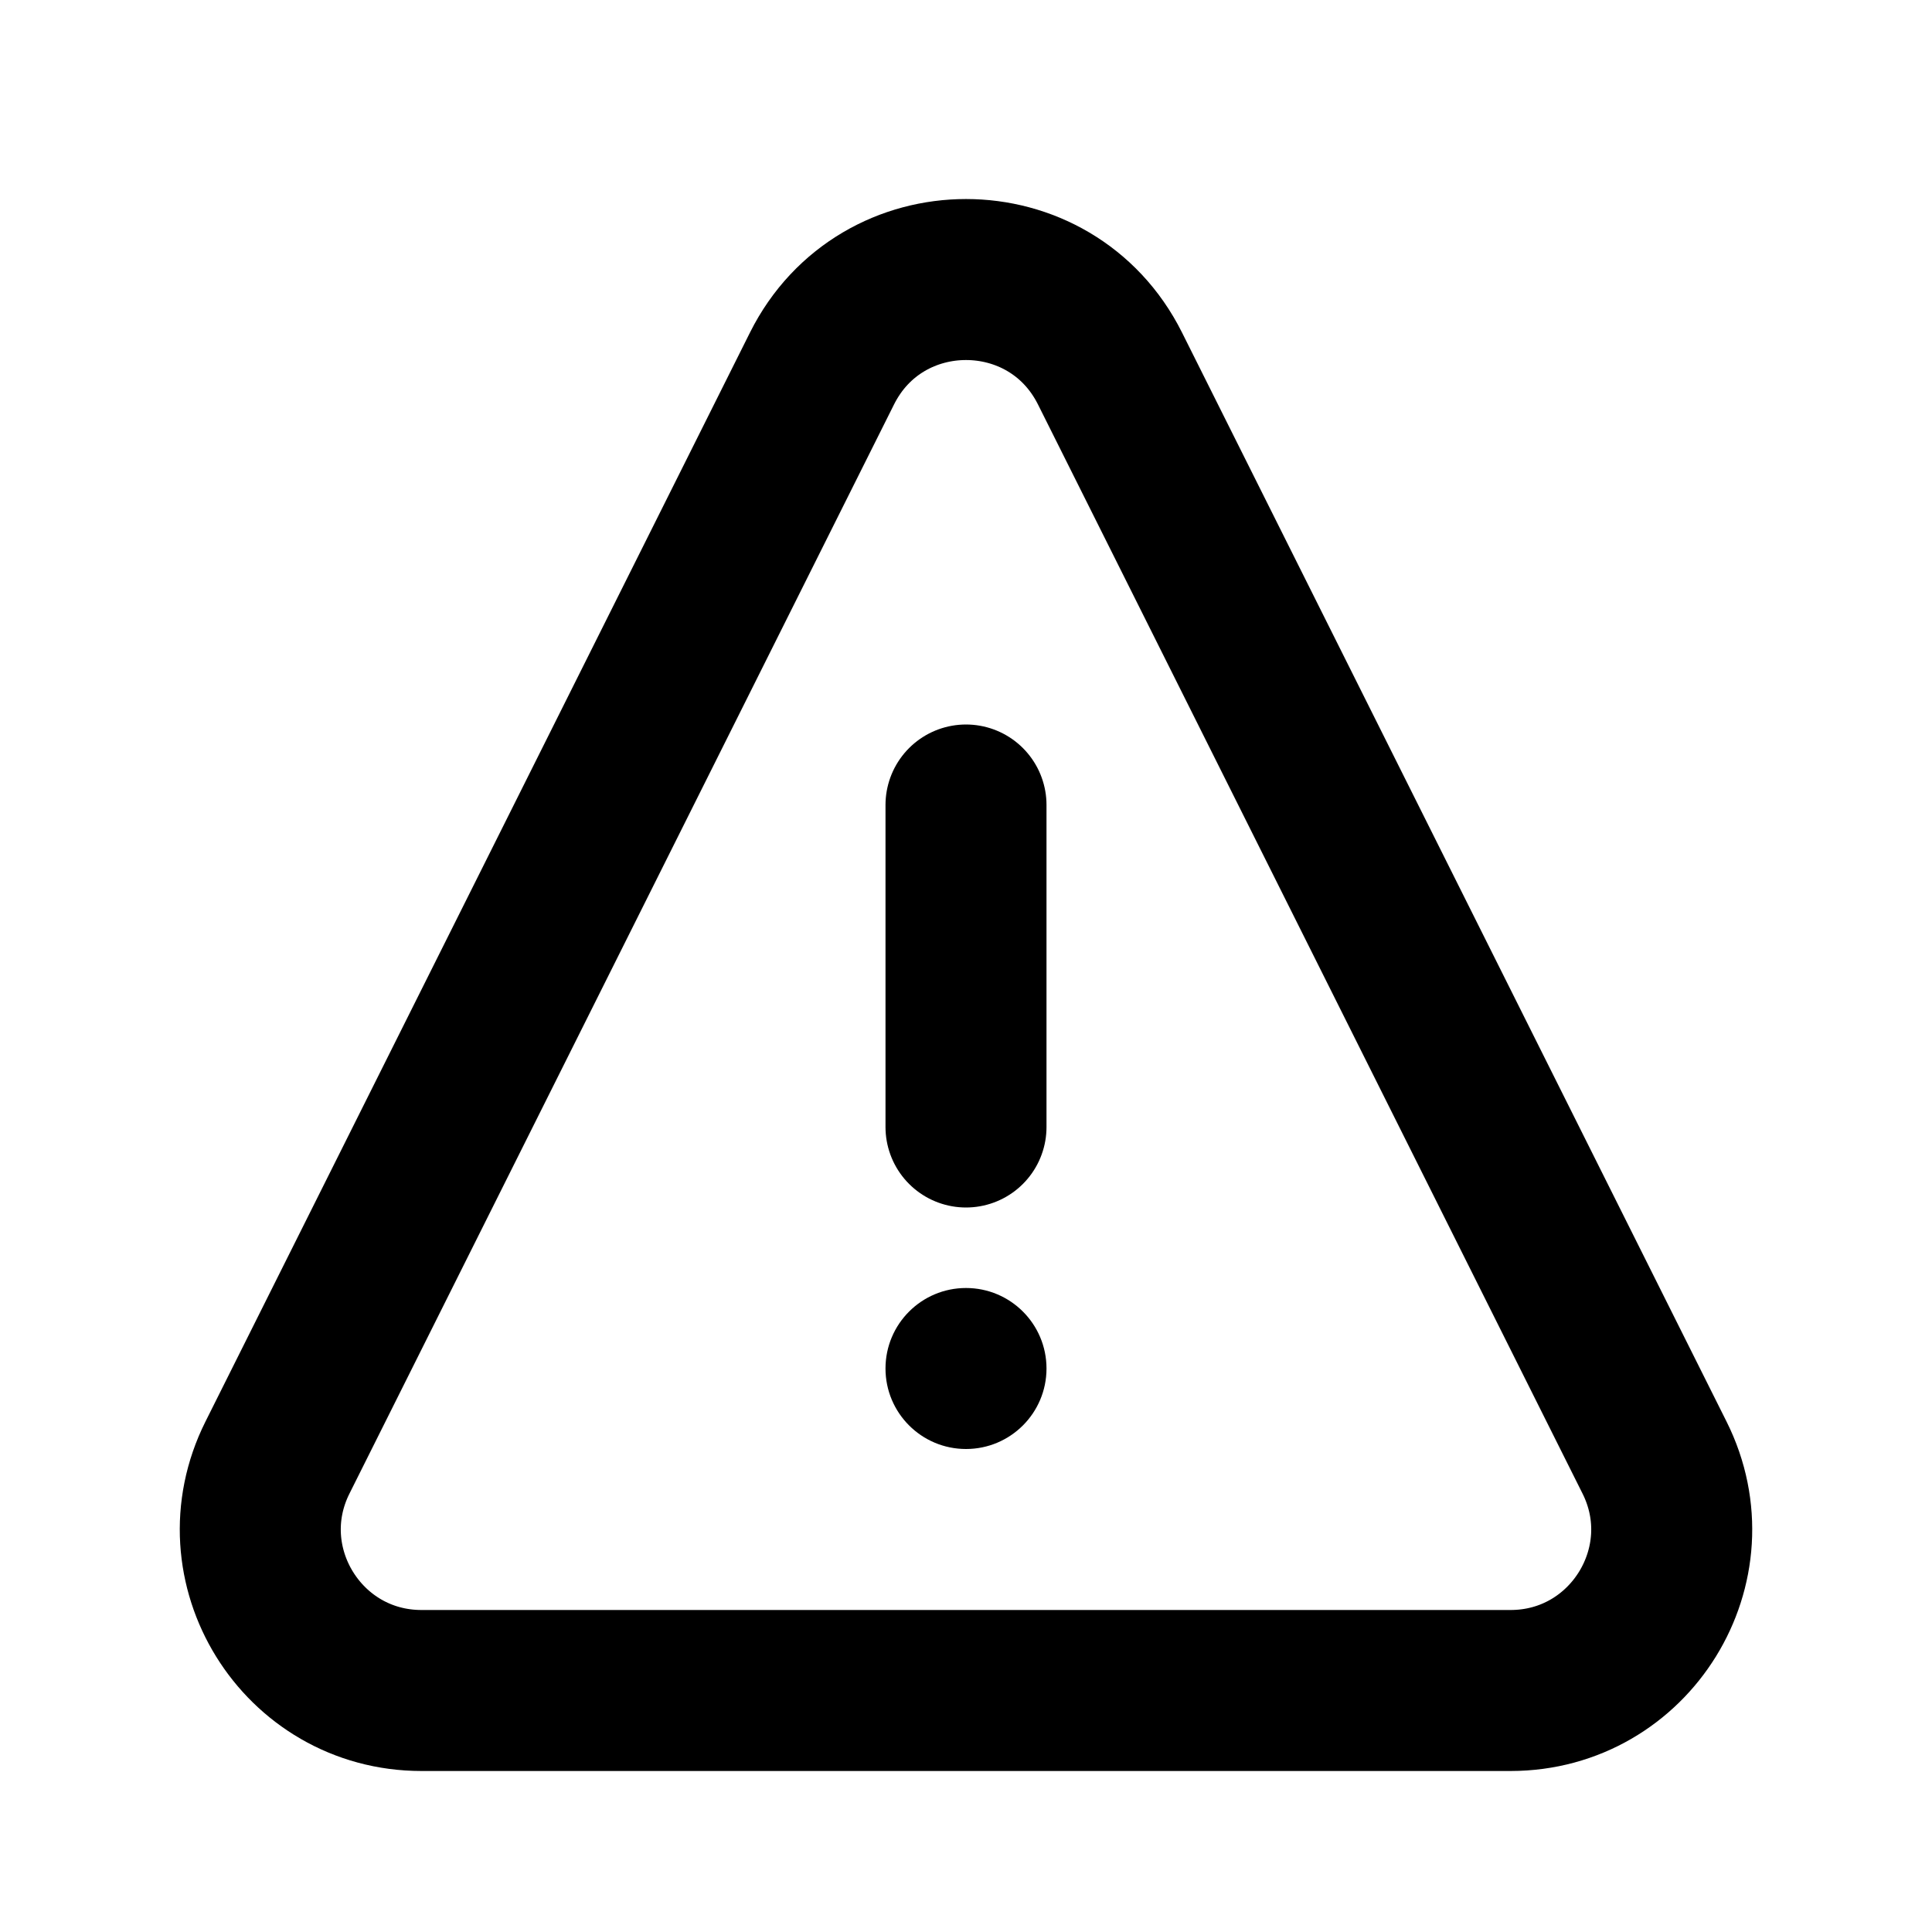
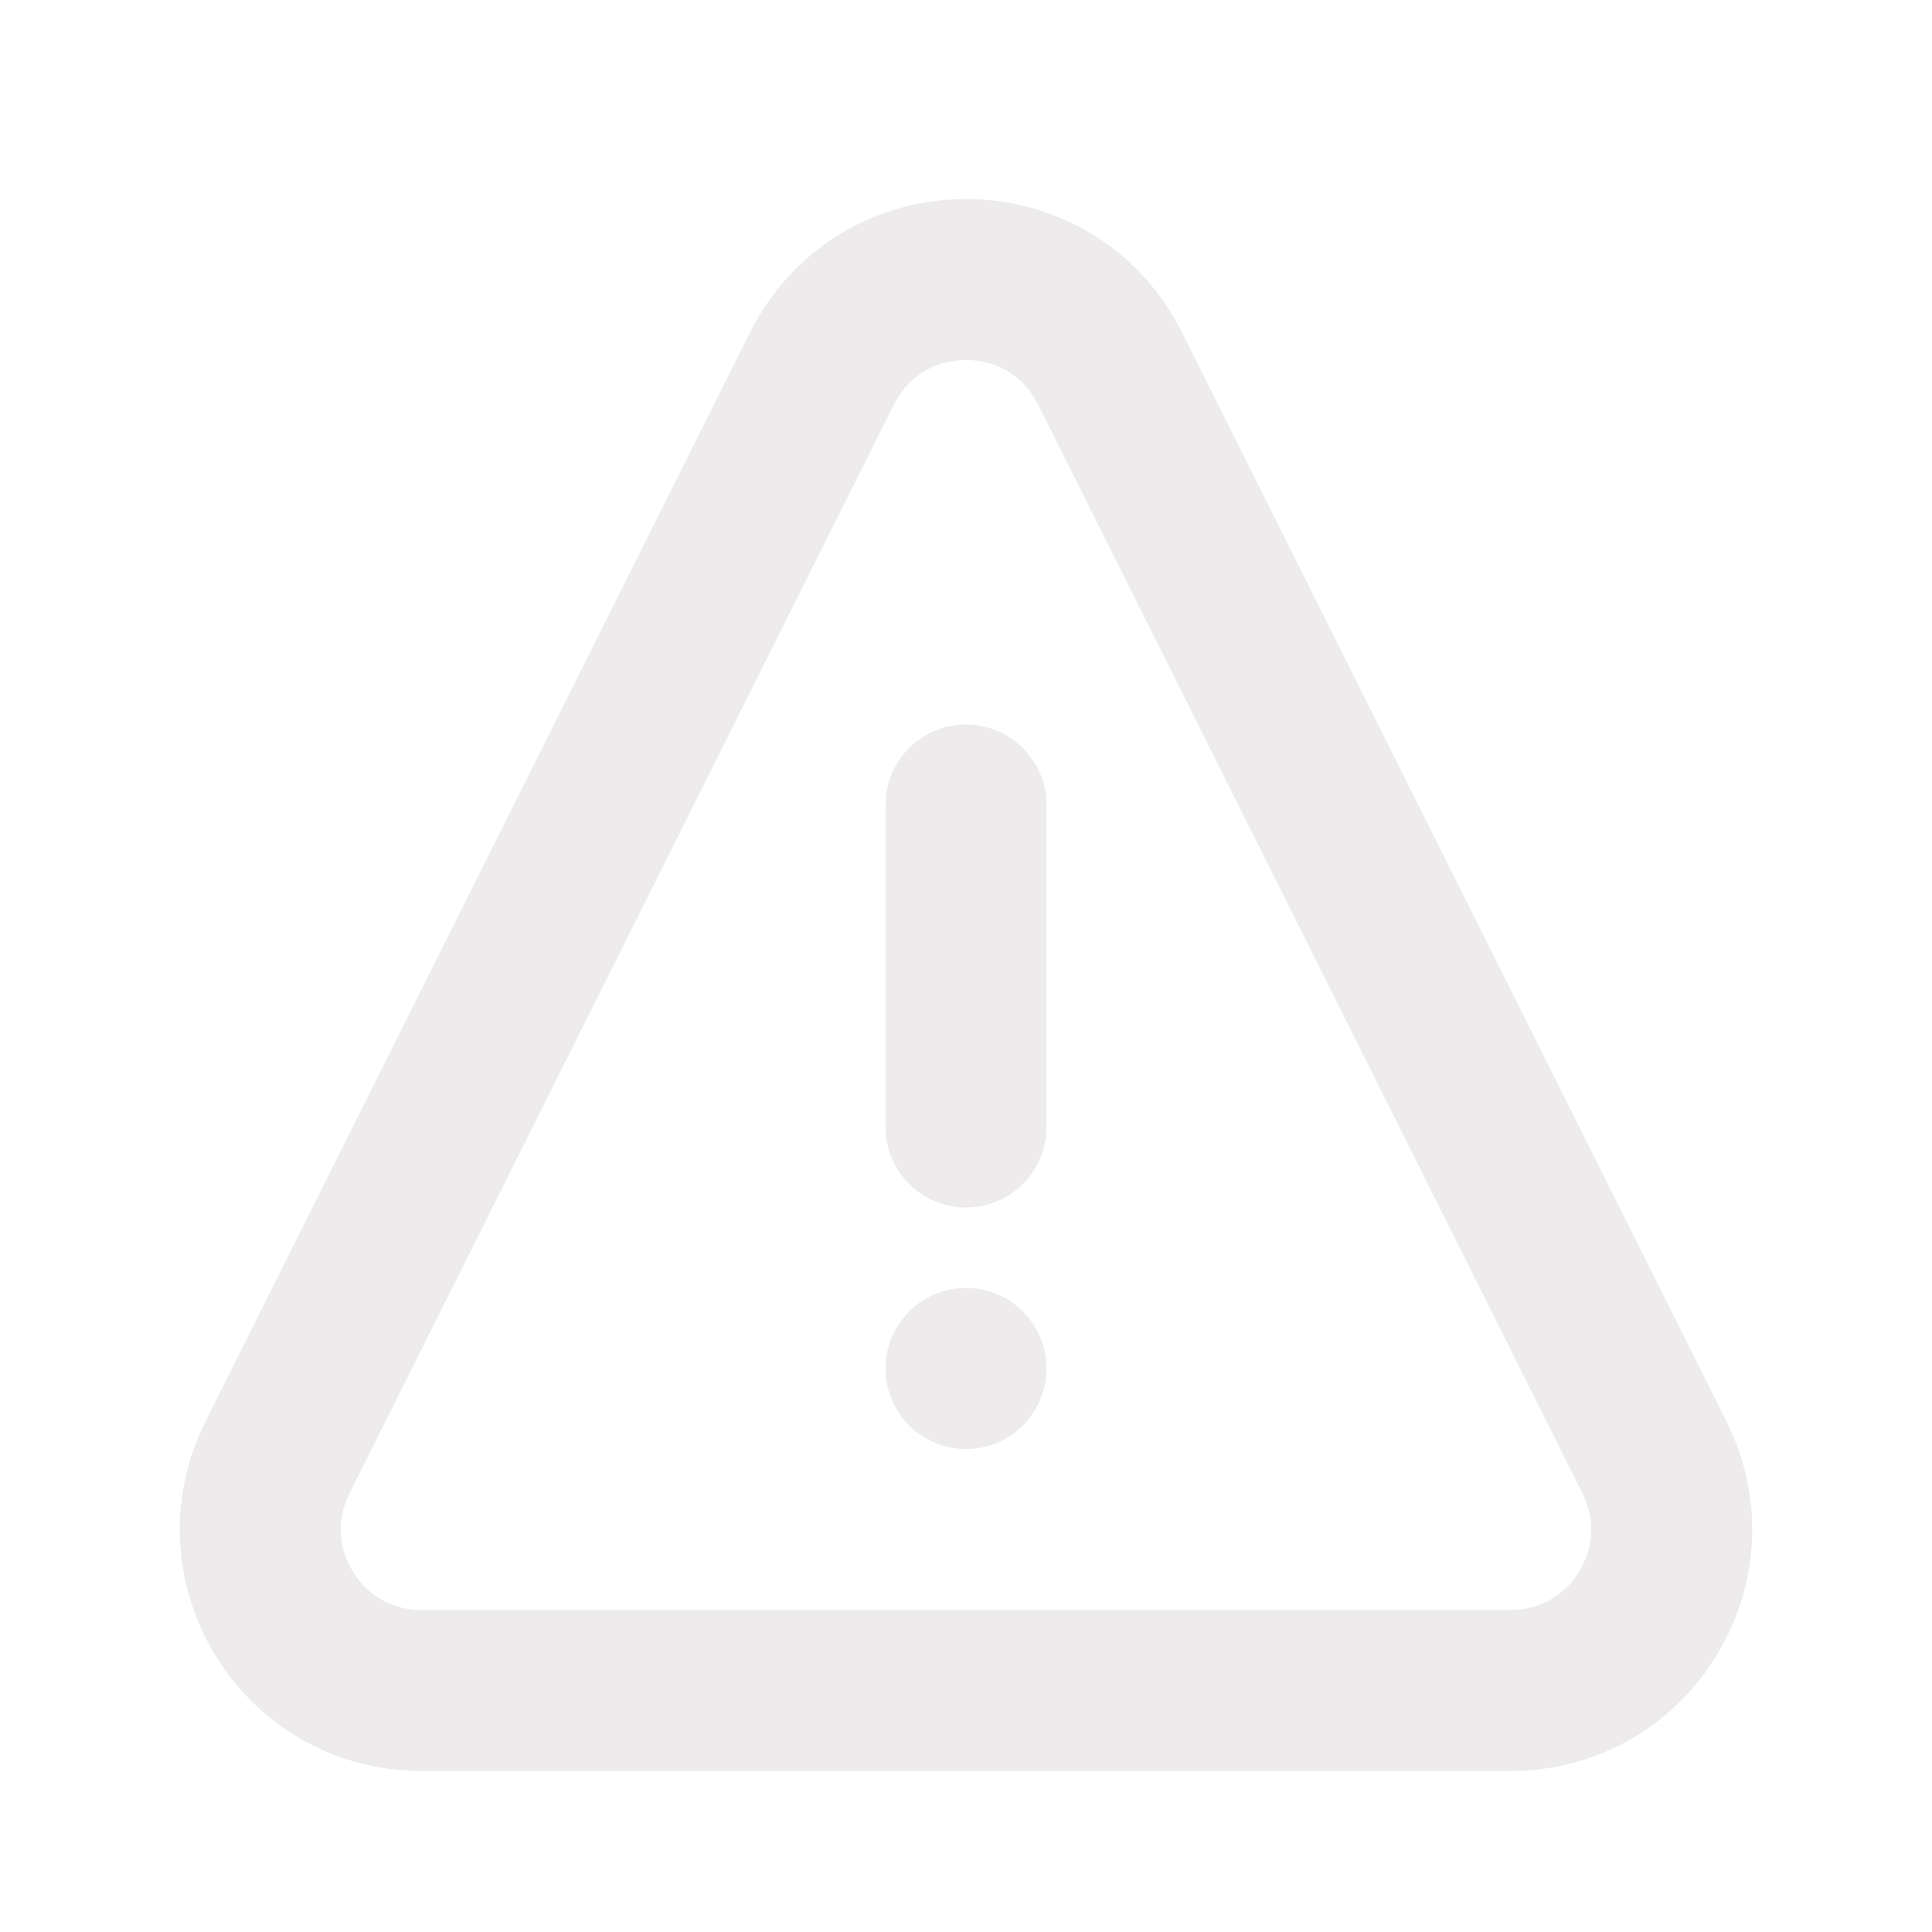
<svg xmlns="http://www.w3.org/2000/svg" width="800px" height="800px" viewBox="0 0 24 24" fill="none">
-   <circle cx="12" cy="17" r="1" fill="#000000" />
-   <path d="M12 10L12 14" stroke="#000000" stroke-width="2" stroke-linecap="round" stroke-linejoin="round" />
-   <path d="M3.447 18.106L10.211 4.578C10.948 3.104 13.052 3.104 13.789 4.578L20.553 18.106C21.218 19.435 20.251 21 18.764 21H5.236C3.749 21 2.782 19.435 3.447 18.106Z" stroke="#000000" stroke-width="2" stroke-linecap="round" stroke-linejoin="round" />
+   <circle cx="12" cy="17" r="1" fill="#edebeb" />
+   <path d="M12 10L12 14" stroke="#edebeb" stroke-width="2" stroke-linecap="round" stroke-linejoin="round" />
+   <path d="M3.447 18.106L10.211 4.578C10.948 3.104 13.052 3.104 13.789 4.578L20.553 18.106C21.218 19.435 20.251 21 18.764 21H5.236C3.749 21 2.782 19.435 3.447 18.106Z" stroke="#edebeb" stroke-width="2" stroke-linecap="round" stroke-linejoin="round" />
</svg>
